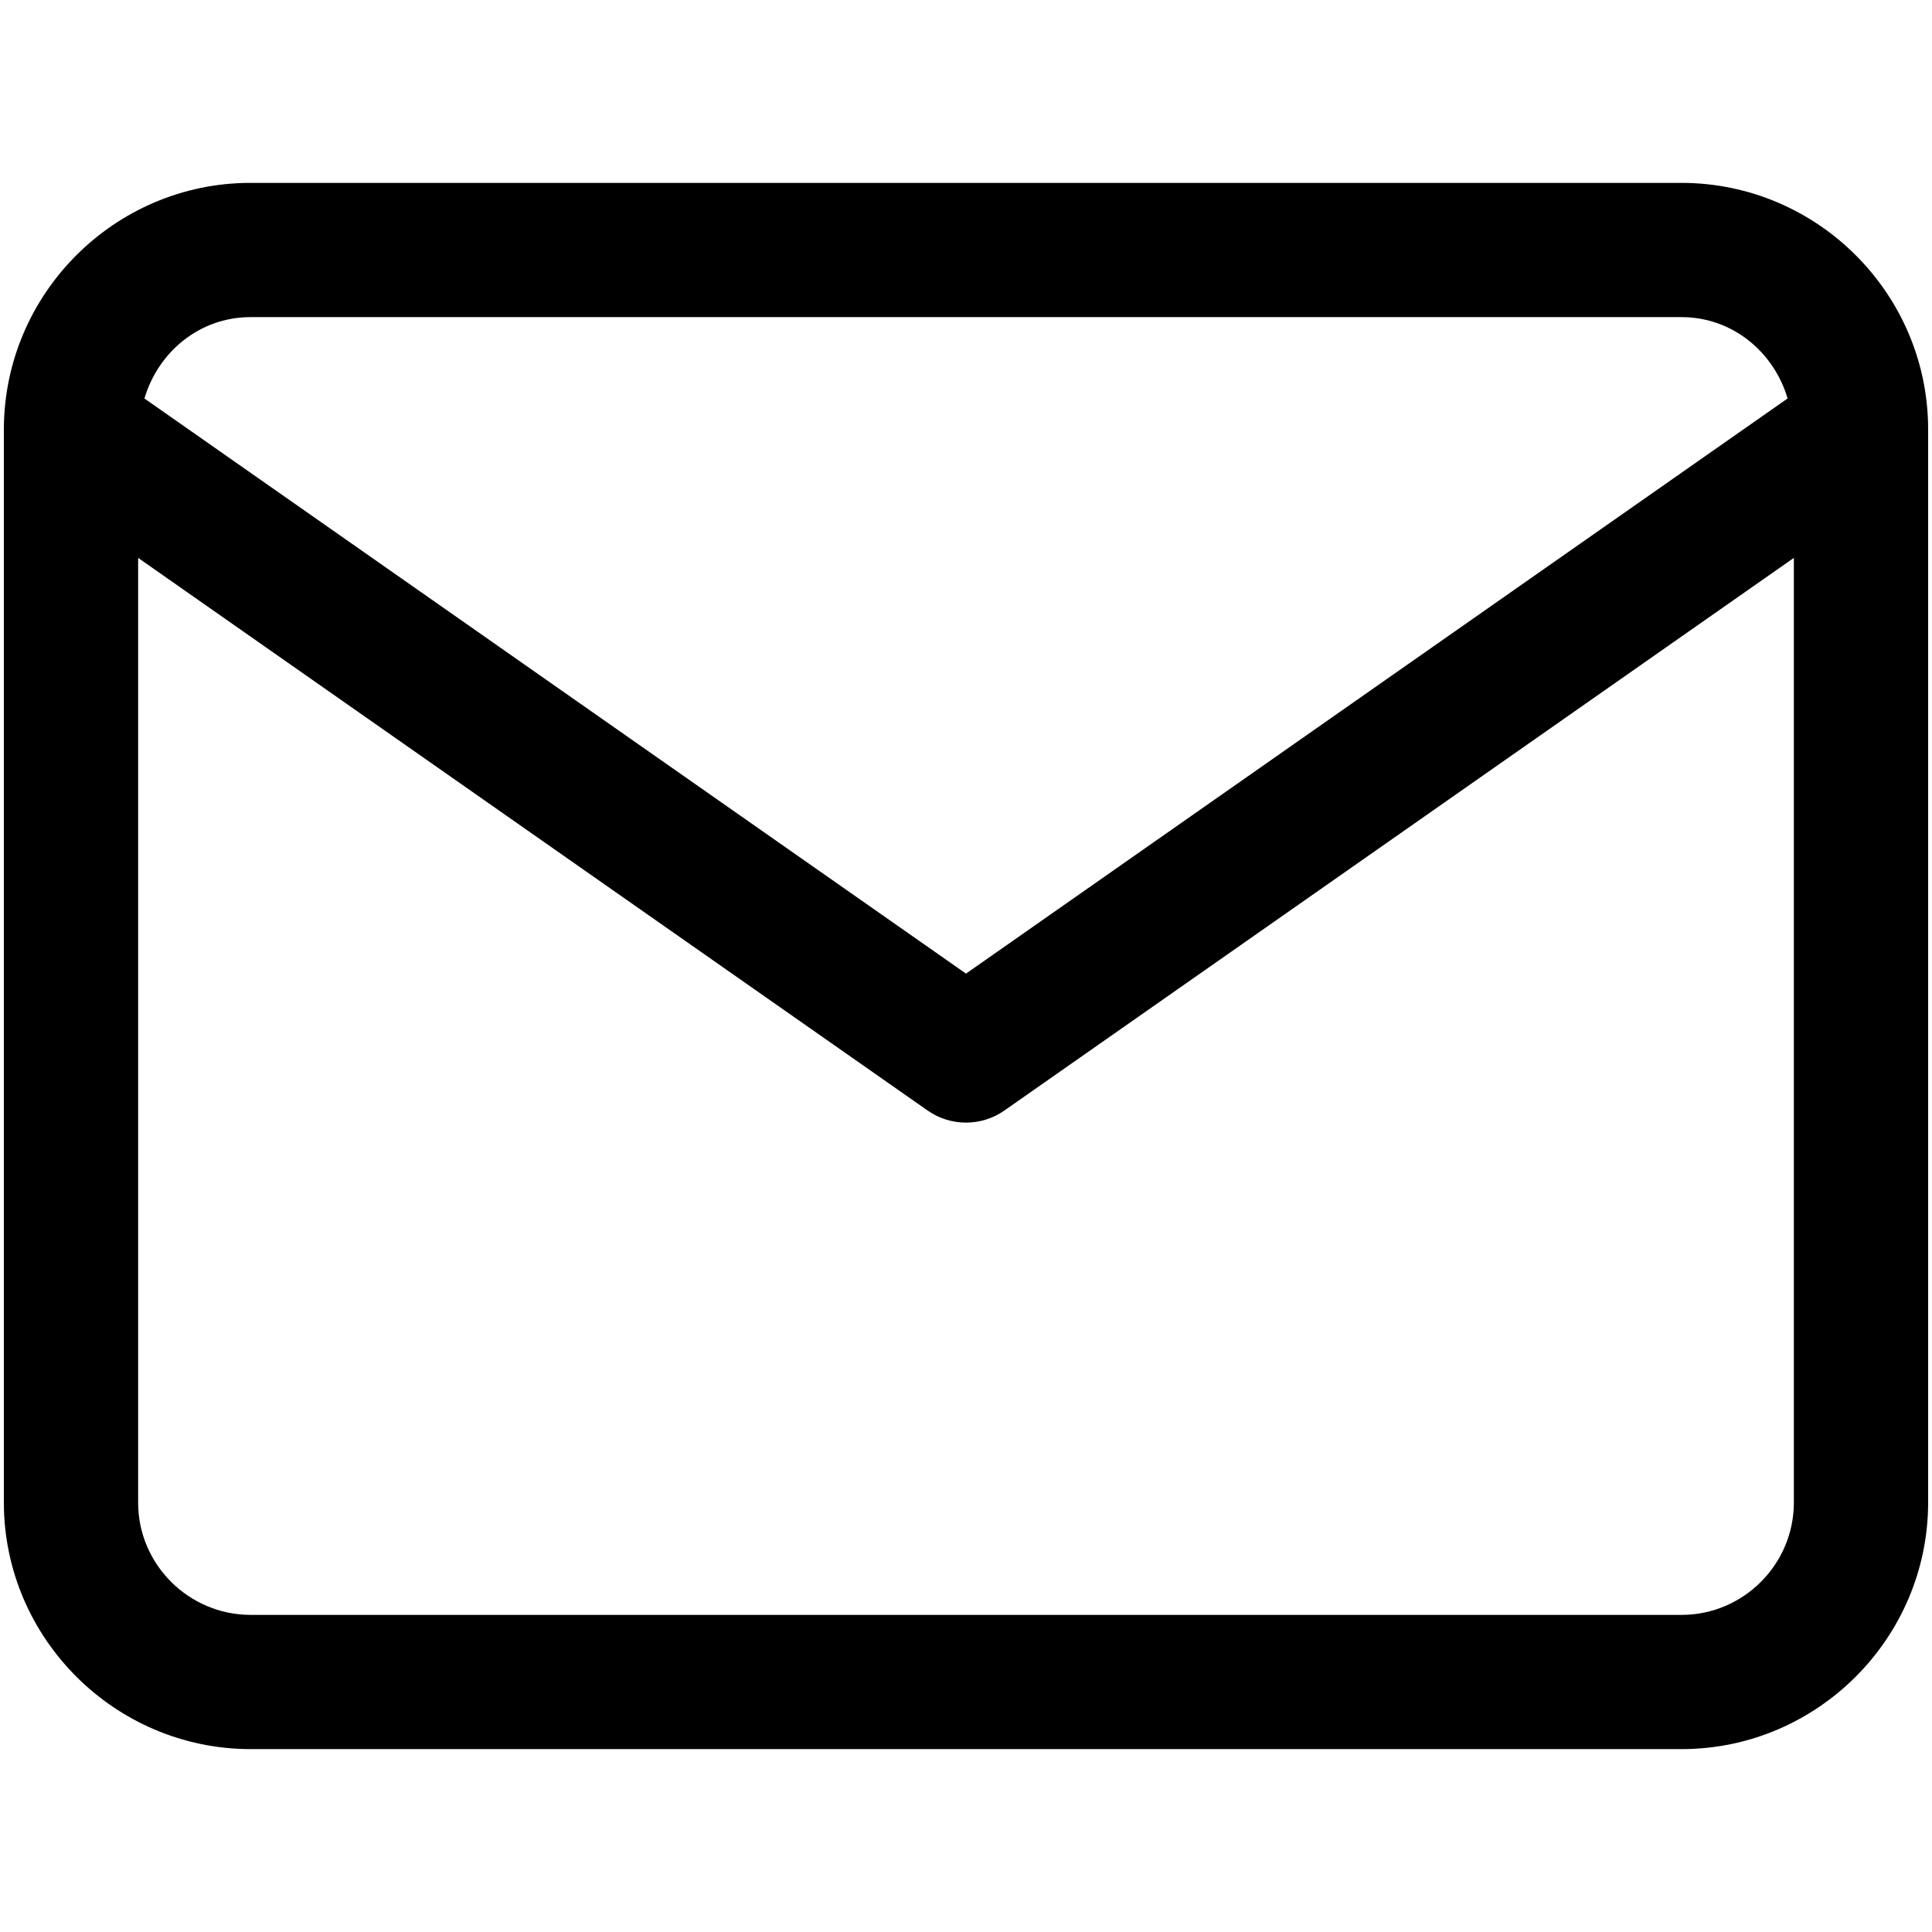
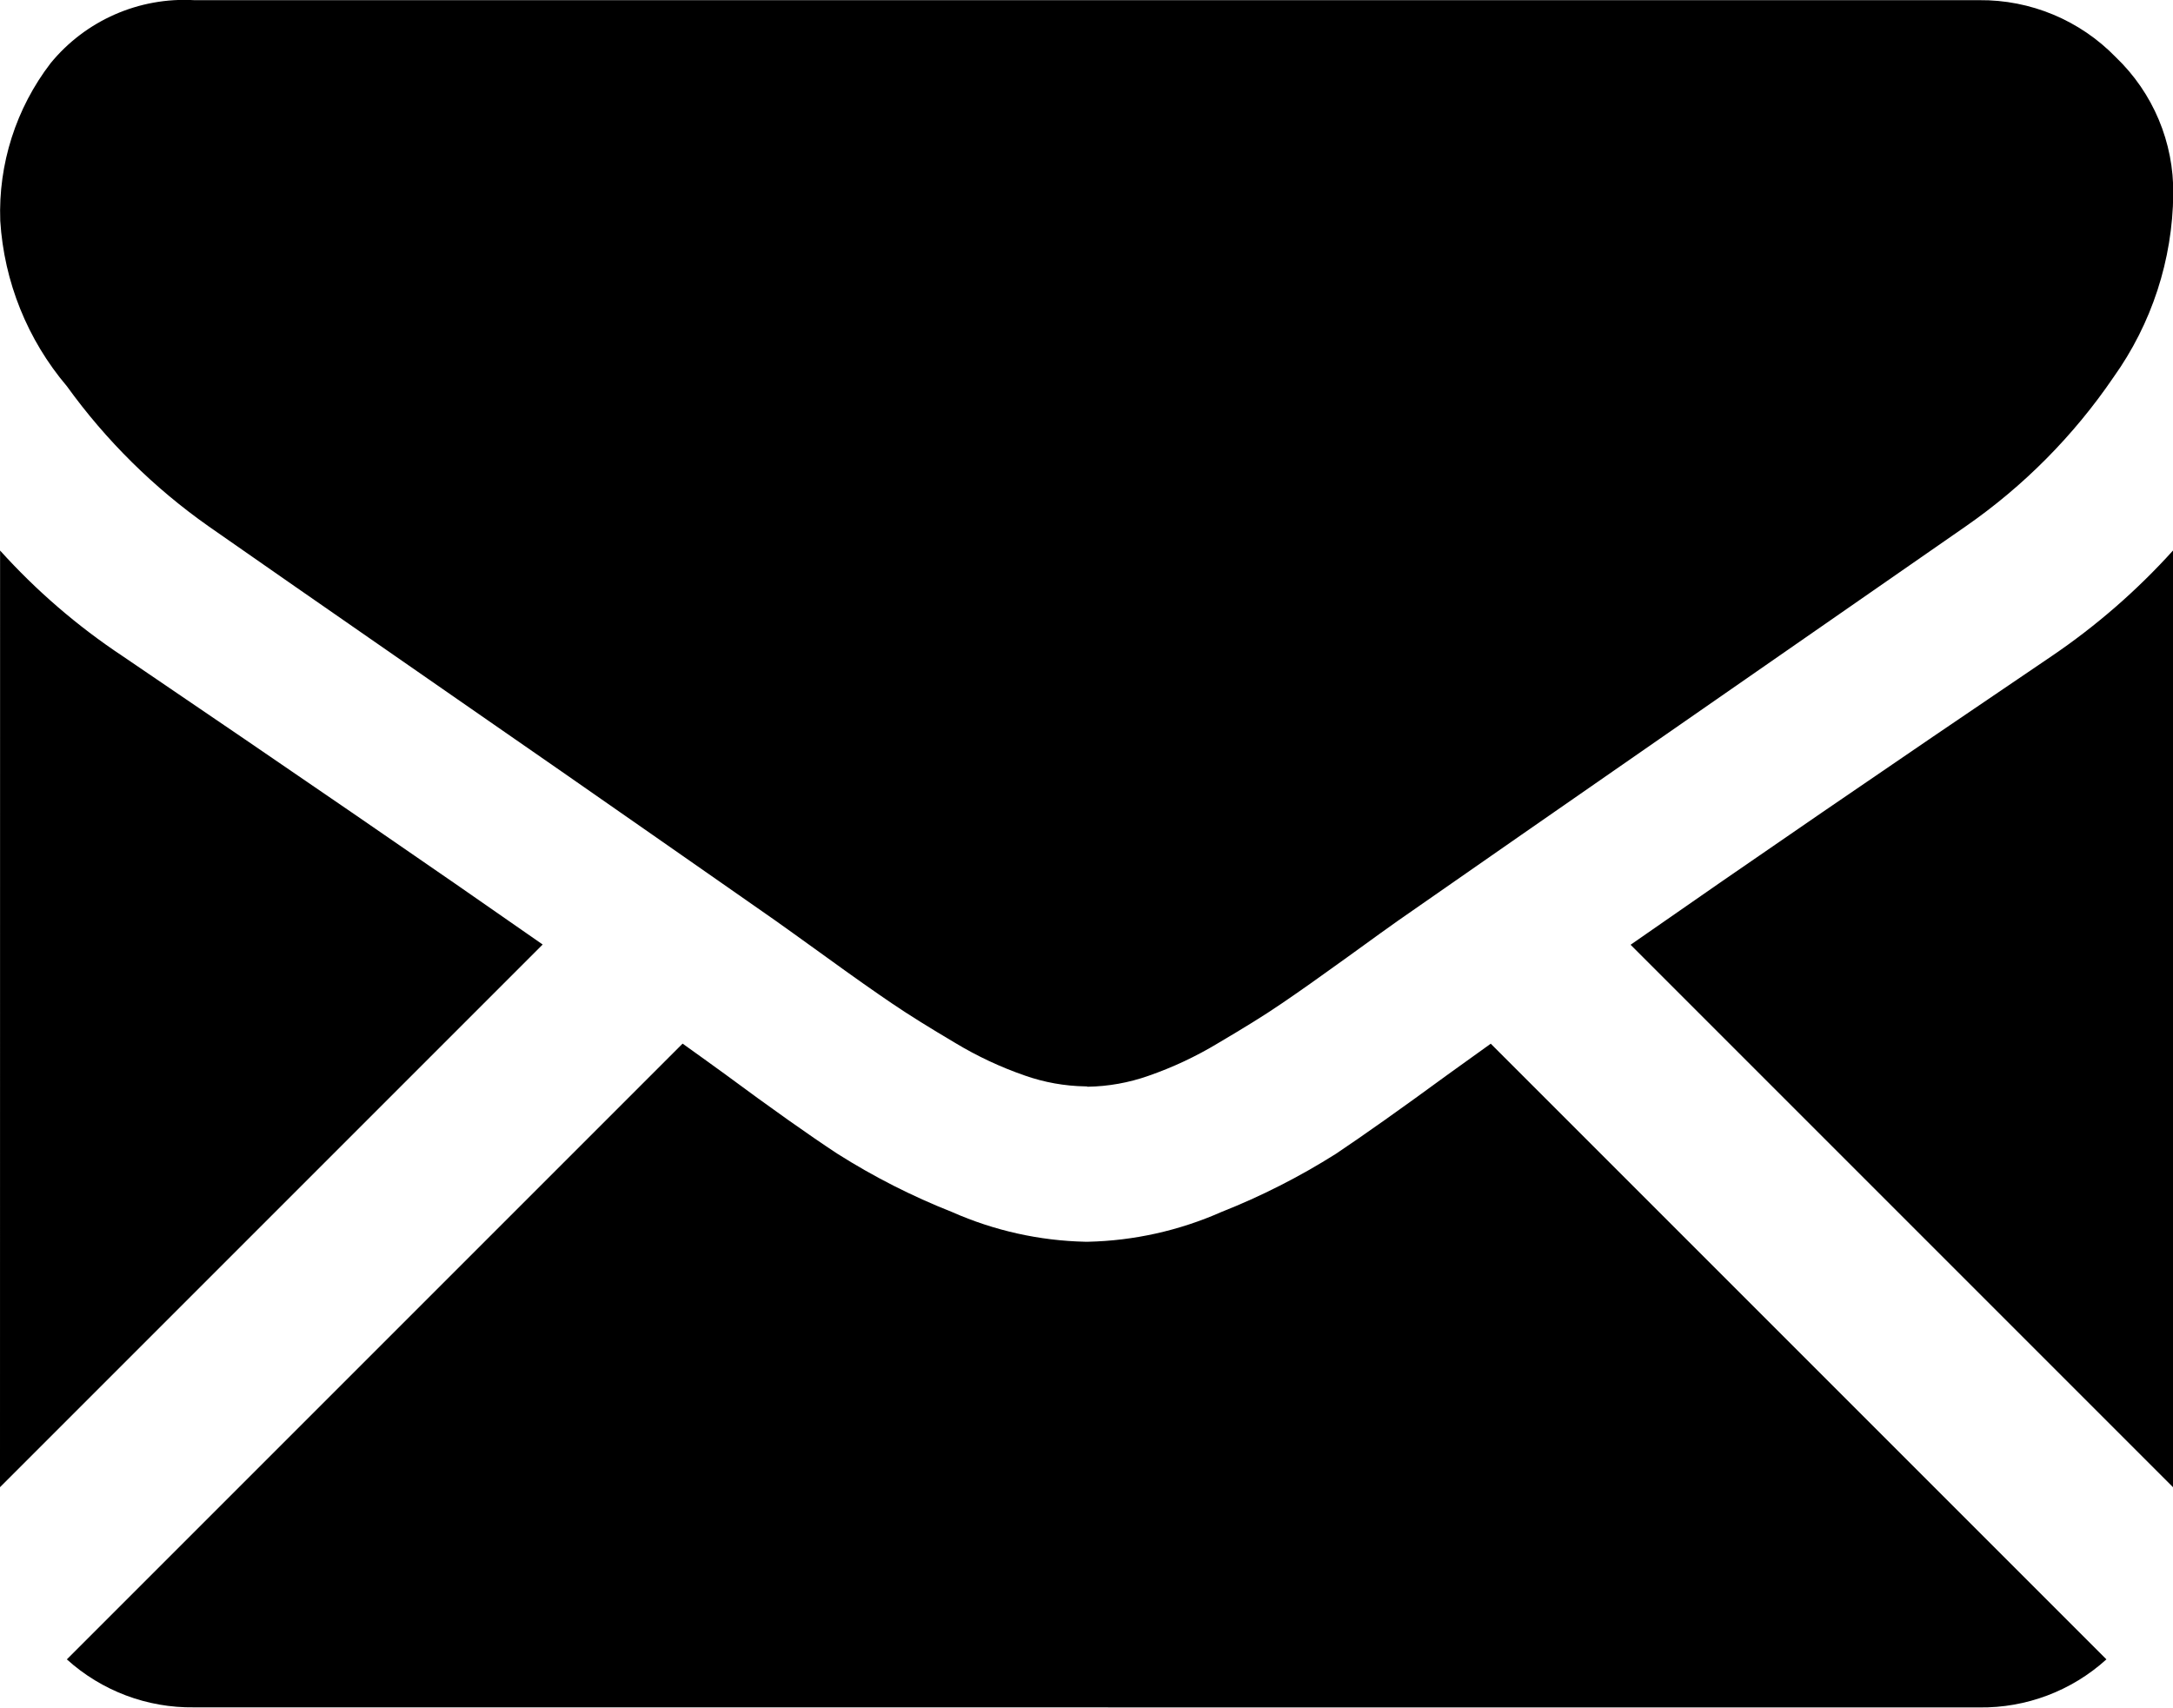
- <svg xmlns="http://www.w3.org/2000/svg" viewBox="0 0 500 500">
-   <path d="M435.3 47.33H64.65C29.68 47.42 1.11 75.96 1 111.02v278.02c.11 34.95 28.68 63.52 63.7 63.63h370.67c34.99-.11 63.54-28.68 63.63-63.7v-278c-.09-35.01-28.64-63.55-63.7-63.64zM64.74 82.07h370.51c13.14.04 23.84 9.05 27.38 21.05L250 251.97 37.38 103.13c3.55-12.03 14.25-21.02 27.36-21.06zM435.3 417.93H64.77c-15.95-.05-28.98-13.07-29.02-28.95v-244.6l204.3 143.01c2.99 2.1 6.47 3.14 9.95 3.14s6.97-1.04 9.95-3.14l204.3-143.01v244.55c-.04 15.93-13.05 28.95-28.95 29z" />
+ <svg xmlns="http://www.w3.org/2000/svg" viewBox="0 0 25.455 20">
+   <path d="M-3697.727-4779a2.175,2.175,0,0,1-1.49-.562l7.213-7.213c.181.128.347.25.5.36q.811.6,1.315.931a8,8,0,0,0,1.342.682,4.085,4.085,0,0,0,1.562.348h.029a4.085,4.085,0,0,0,1.562-.348,8.071,8.071,0,0,0,1.343-.682q.5-.335,1.314-.931l.5-.359,7.212,7.212a2.175,2.175,0,0,1-1.49.563Zm16.828-8.933q2.032-1.418,4.934-3.382a7.861,7.861,0,0,0,1.42-1.236v10.972Zm-19.1-4.618a7.556,7.556,0,0,0,1.434,1.236q3.019,2.049,4.922,3.379l-6.357,6.357Zm12.728,6.277h-.014a2.249,2.249,0,0,1-.71-.127,4.3,4.3,0,0,1-.817-.383c-.289-.171-.536-.324-.738-.461s-.46-.318-.767-.541c-.16-.114-.29-.208-.392-.282l-.213-.152c-.4-.278-.877-.614-1.433-1-.653-.457-1.414-.984-2.288-1.59q-2.428-1.684-2.911-2.023a7.047,7.047,0,0,1-1.662-1.642,3.315,3.315,0,0,1-.781-1.939,2.862,2.862,0,0,1,.59-1.846,2.025,2.025,0,0,1,1.683-.738h20.908a2.2,2.2,0,0,1,1.6.667,2.181,2.181,0,0,1,.674,1.605,3.757,3.757,0,0,1-.7,2.145,6.75,6.75,0,0,1-1.733,1.748l-5.21,3.617-1.437,1c-.046.033-.117.084-.213.152l-.39.282q-.462.334-.767.541c-.2.137-.45.29-.74.461a4.3,4.3,0,0,1-.817.383,2.249,2.249,0,0,1-.71.127Z" transform="translate(3700 4799)" />
</svg>
